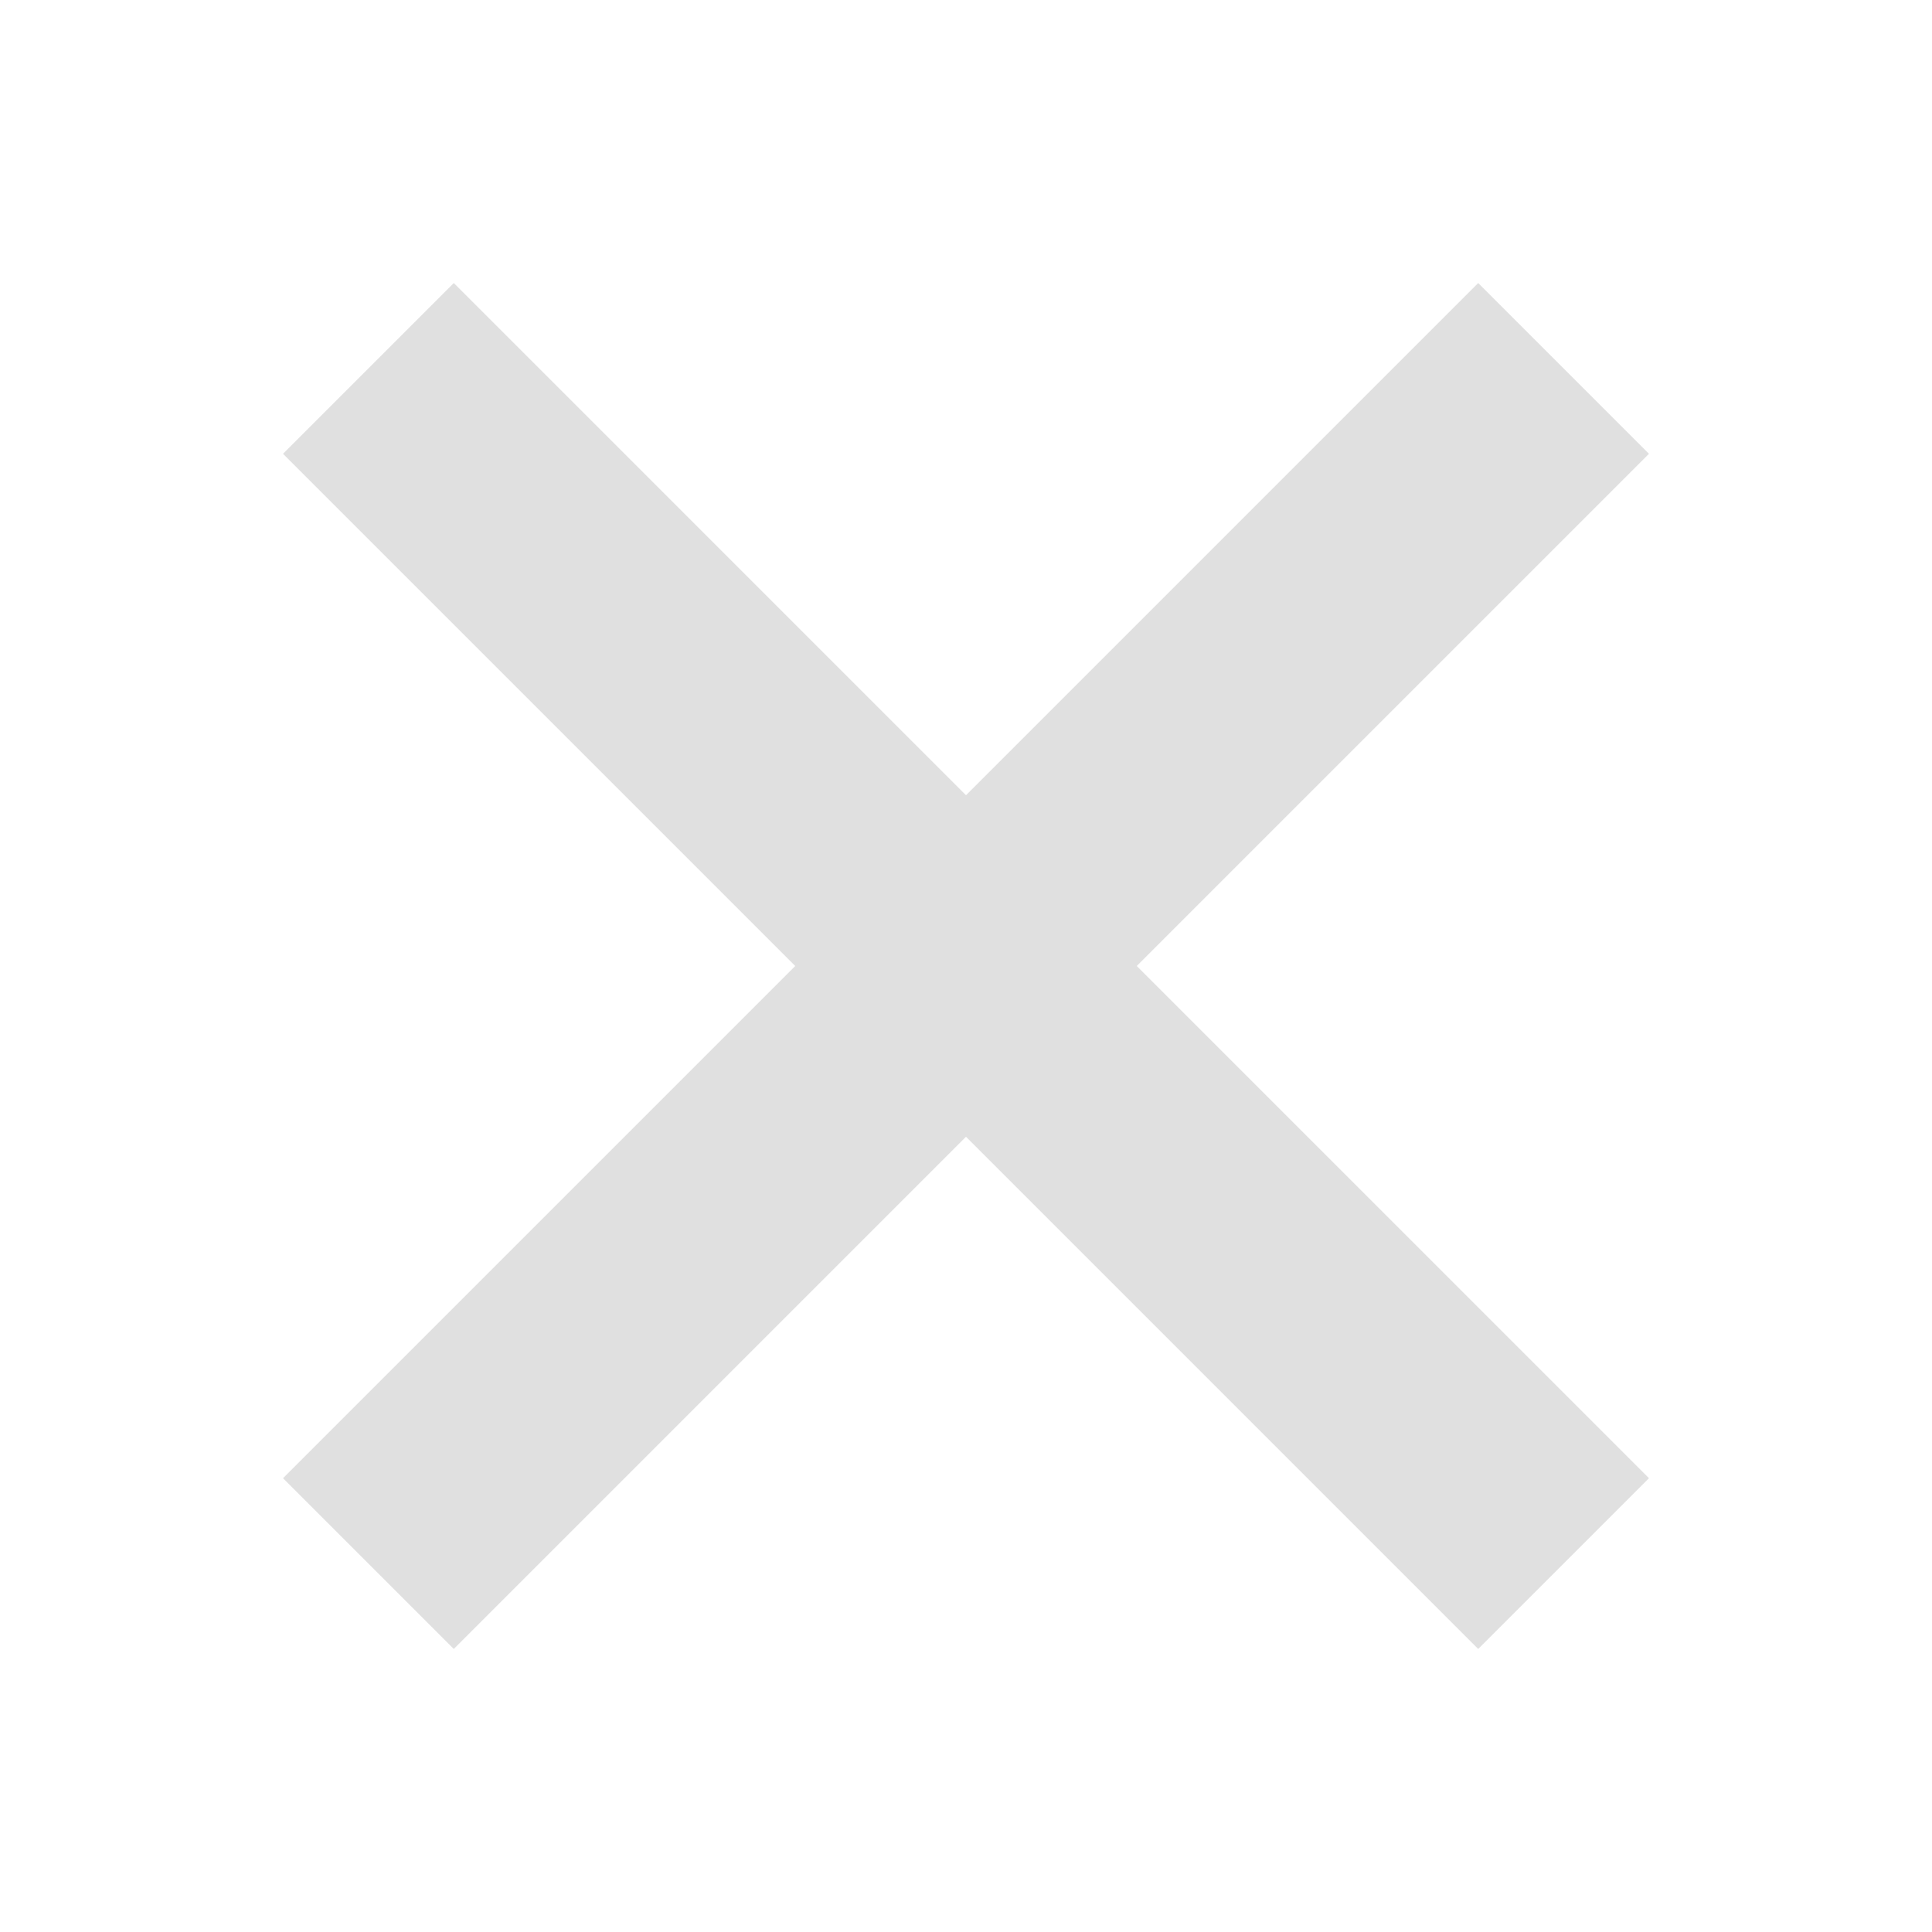
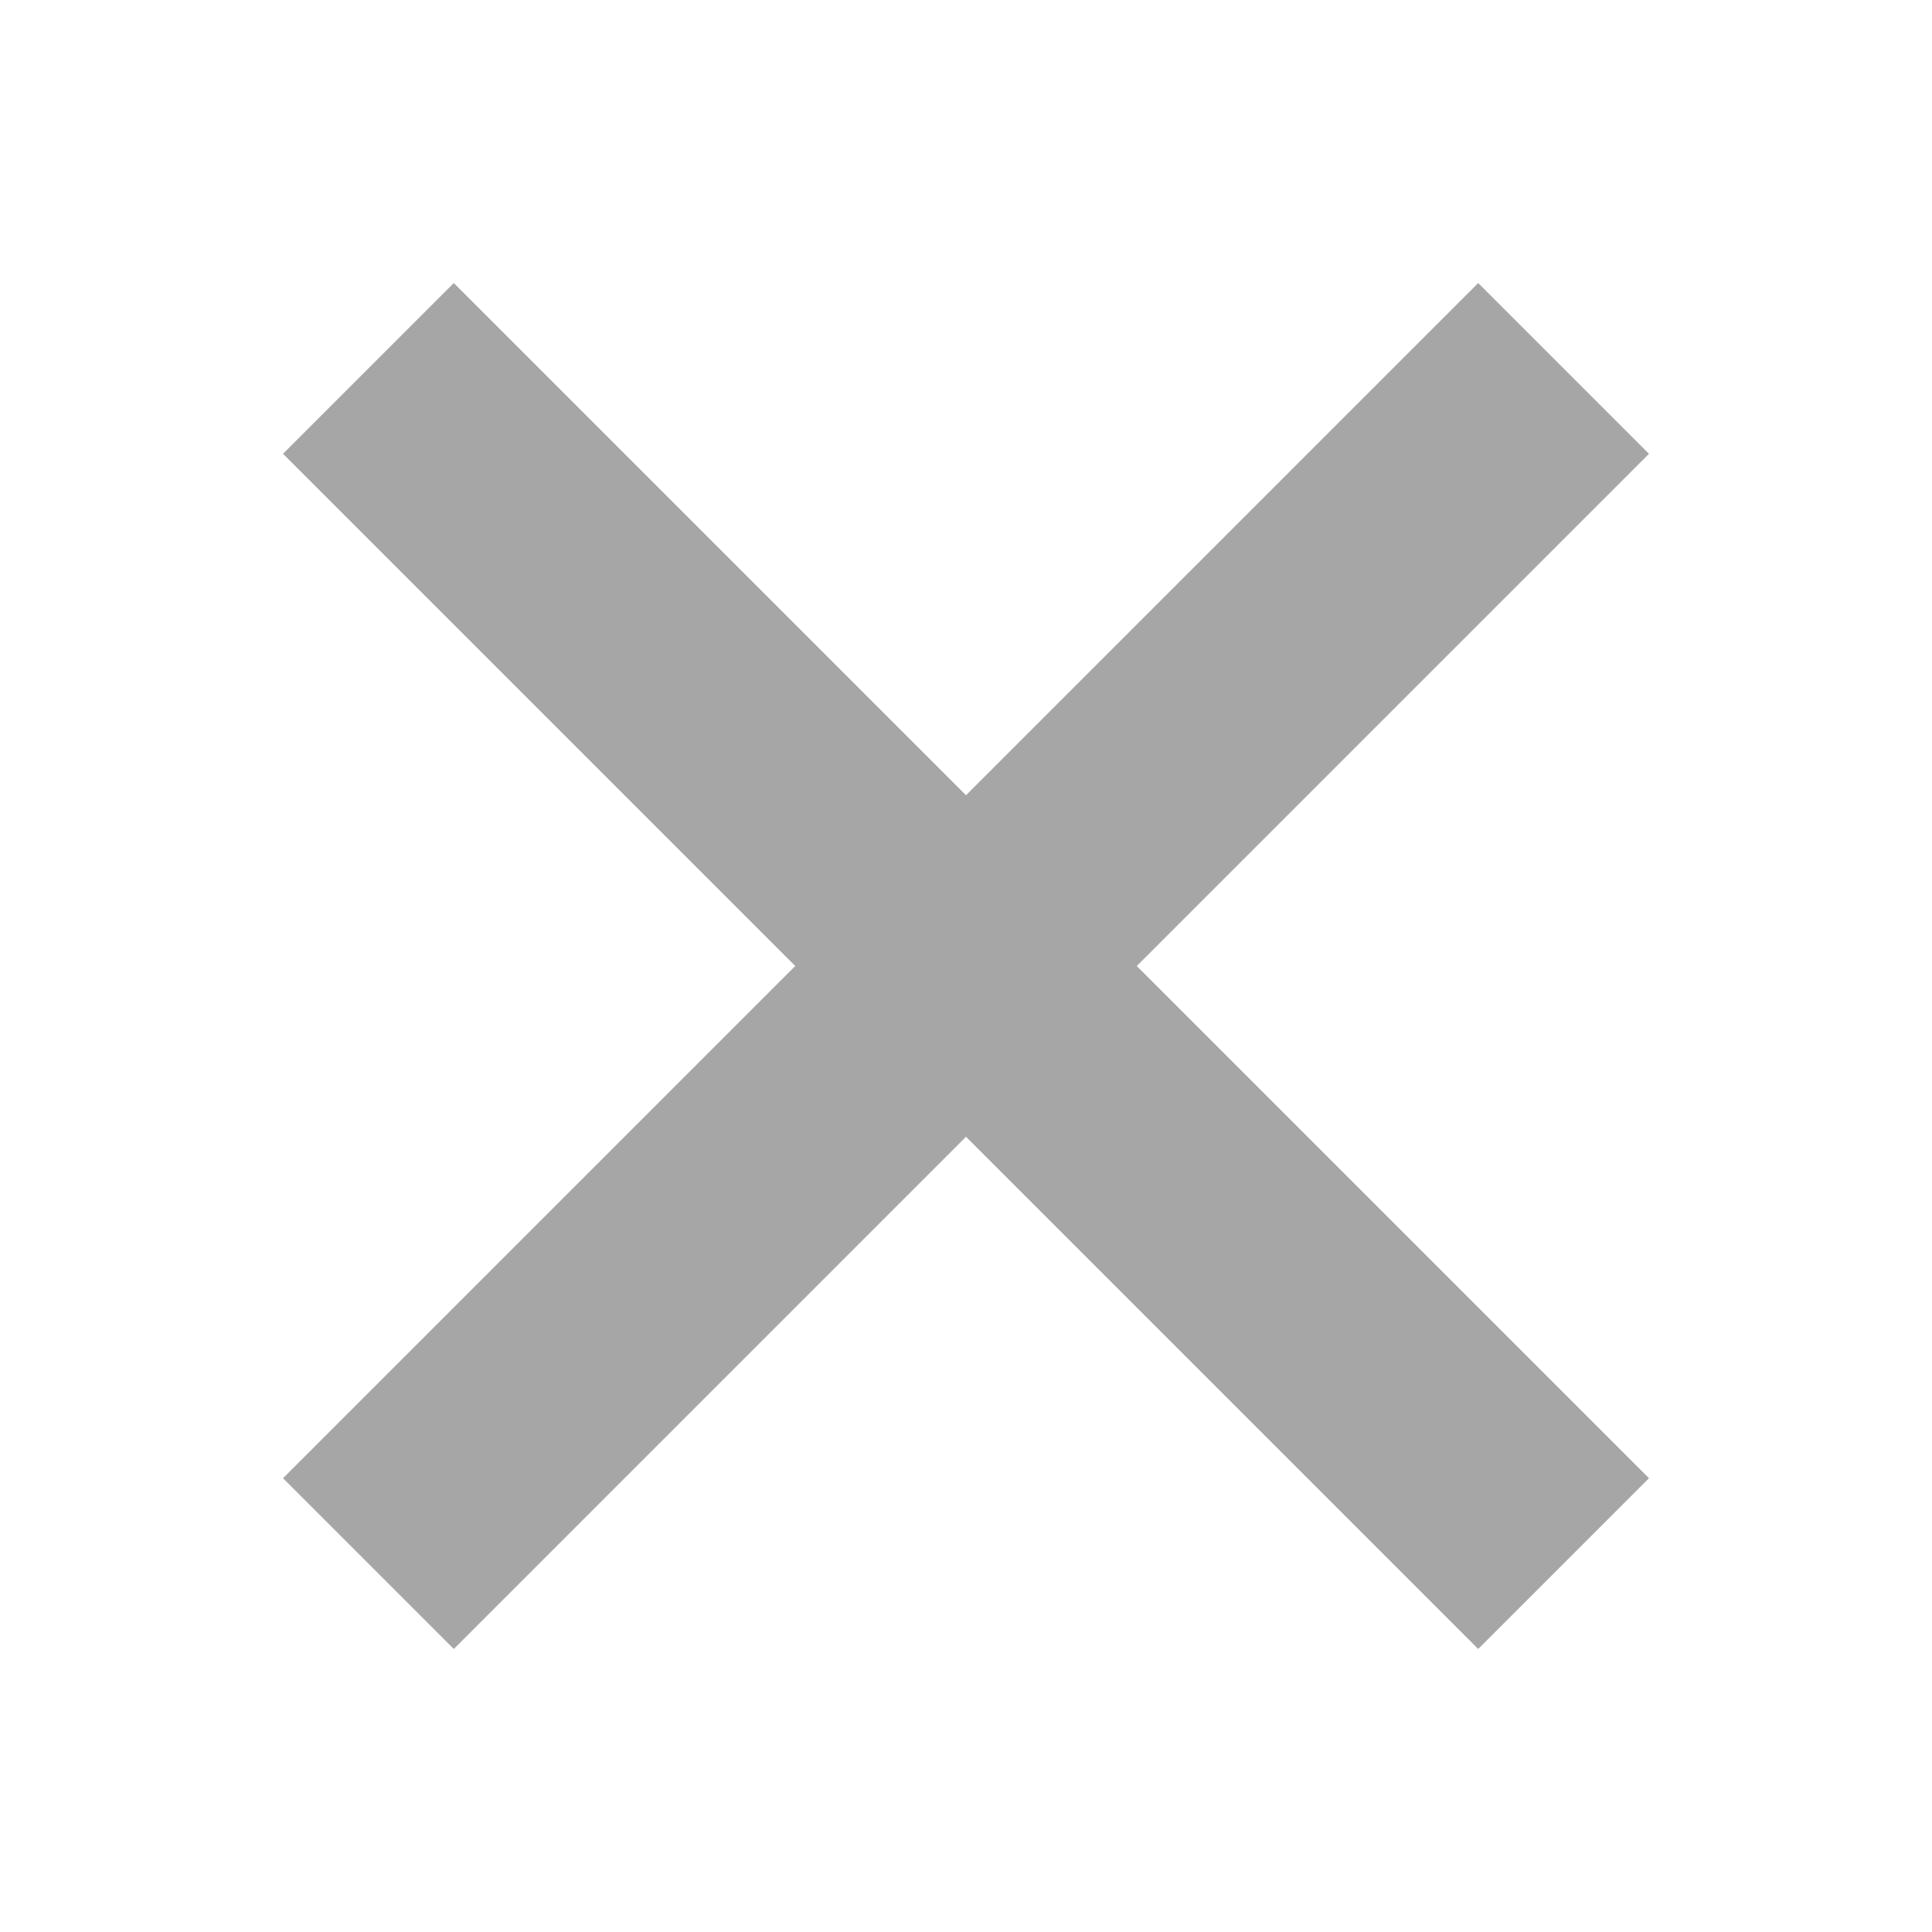
<svg xmlns="http://www.w3.org/2000/svg" height="16" viewBox="0 0 16 16" width="16">
-   <path d="m3.758 2.344-1.414 1.414 4.242 4.242-4.242 4.242 1.414 1.414 4.242-4.242 4.242 4.242 1.414-1.414-4.242-4.242 4.242-4.242-1.414-1.414-4.242 4.242z" fill="#e0e0e0" />
+   <path d="m3.758 2.344-1.414 1.414 4.242 4.242-4.242 4.242 1.414 1.414 4.242-4.242 4.242 4.242 1.414-1.414-4.242-4.242 4.242-4.242-1.414-1.414-4.242 4.242z" fill="#a6a6a6" />
</svg>
